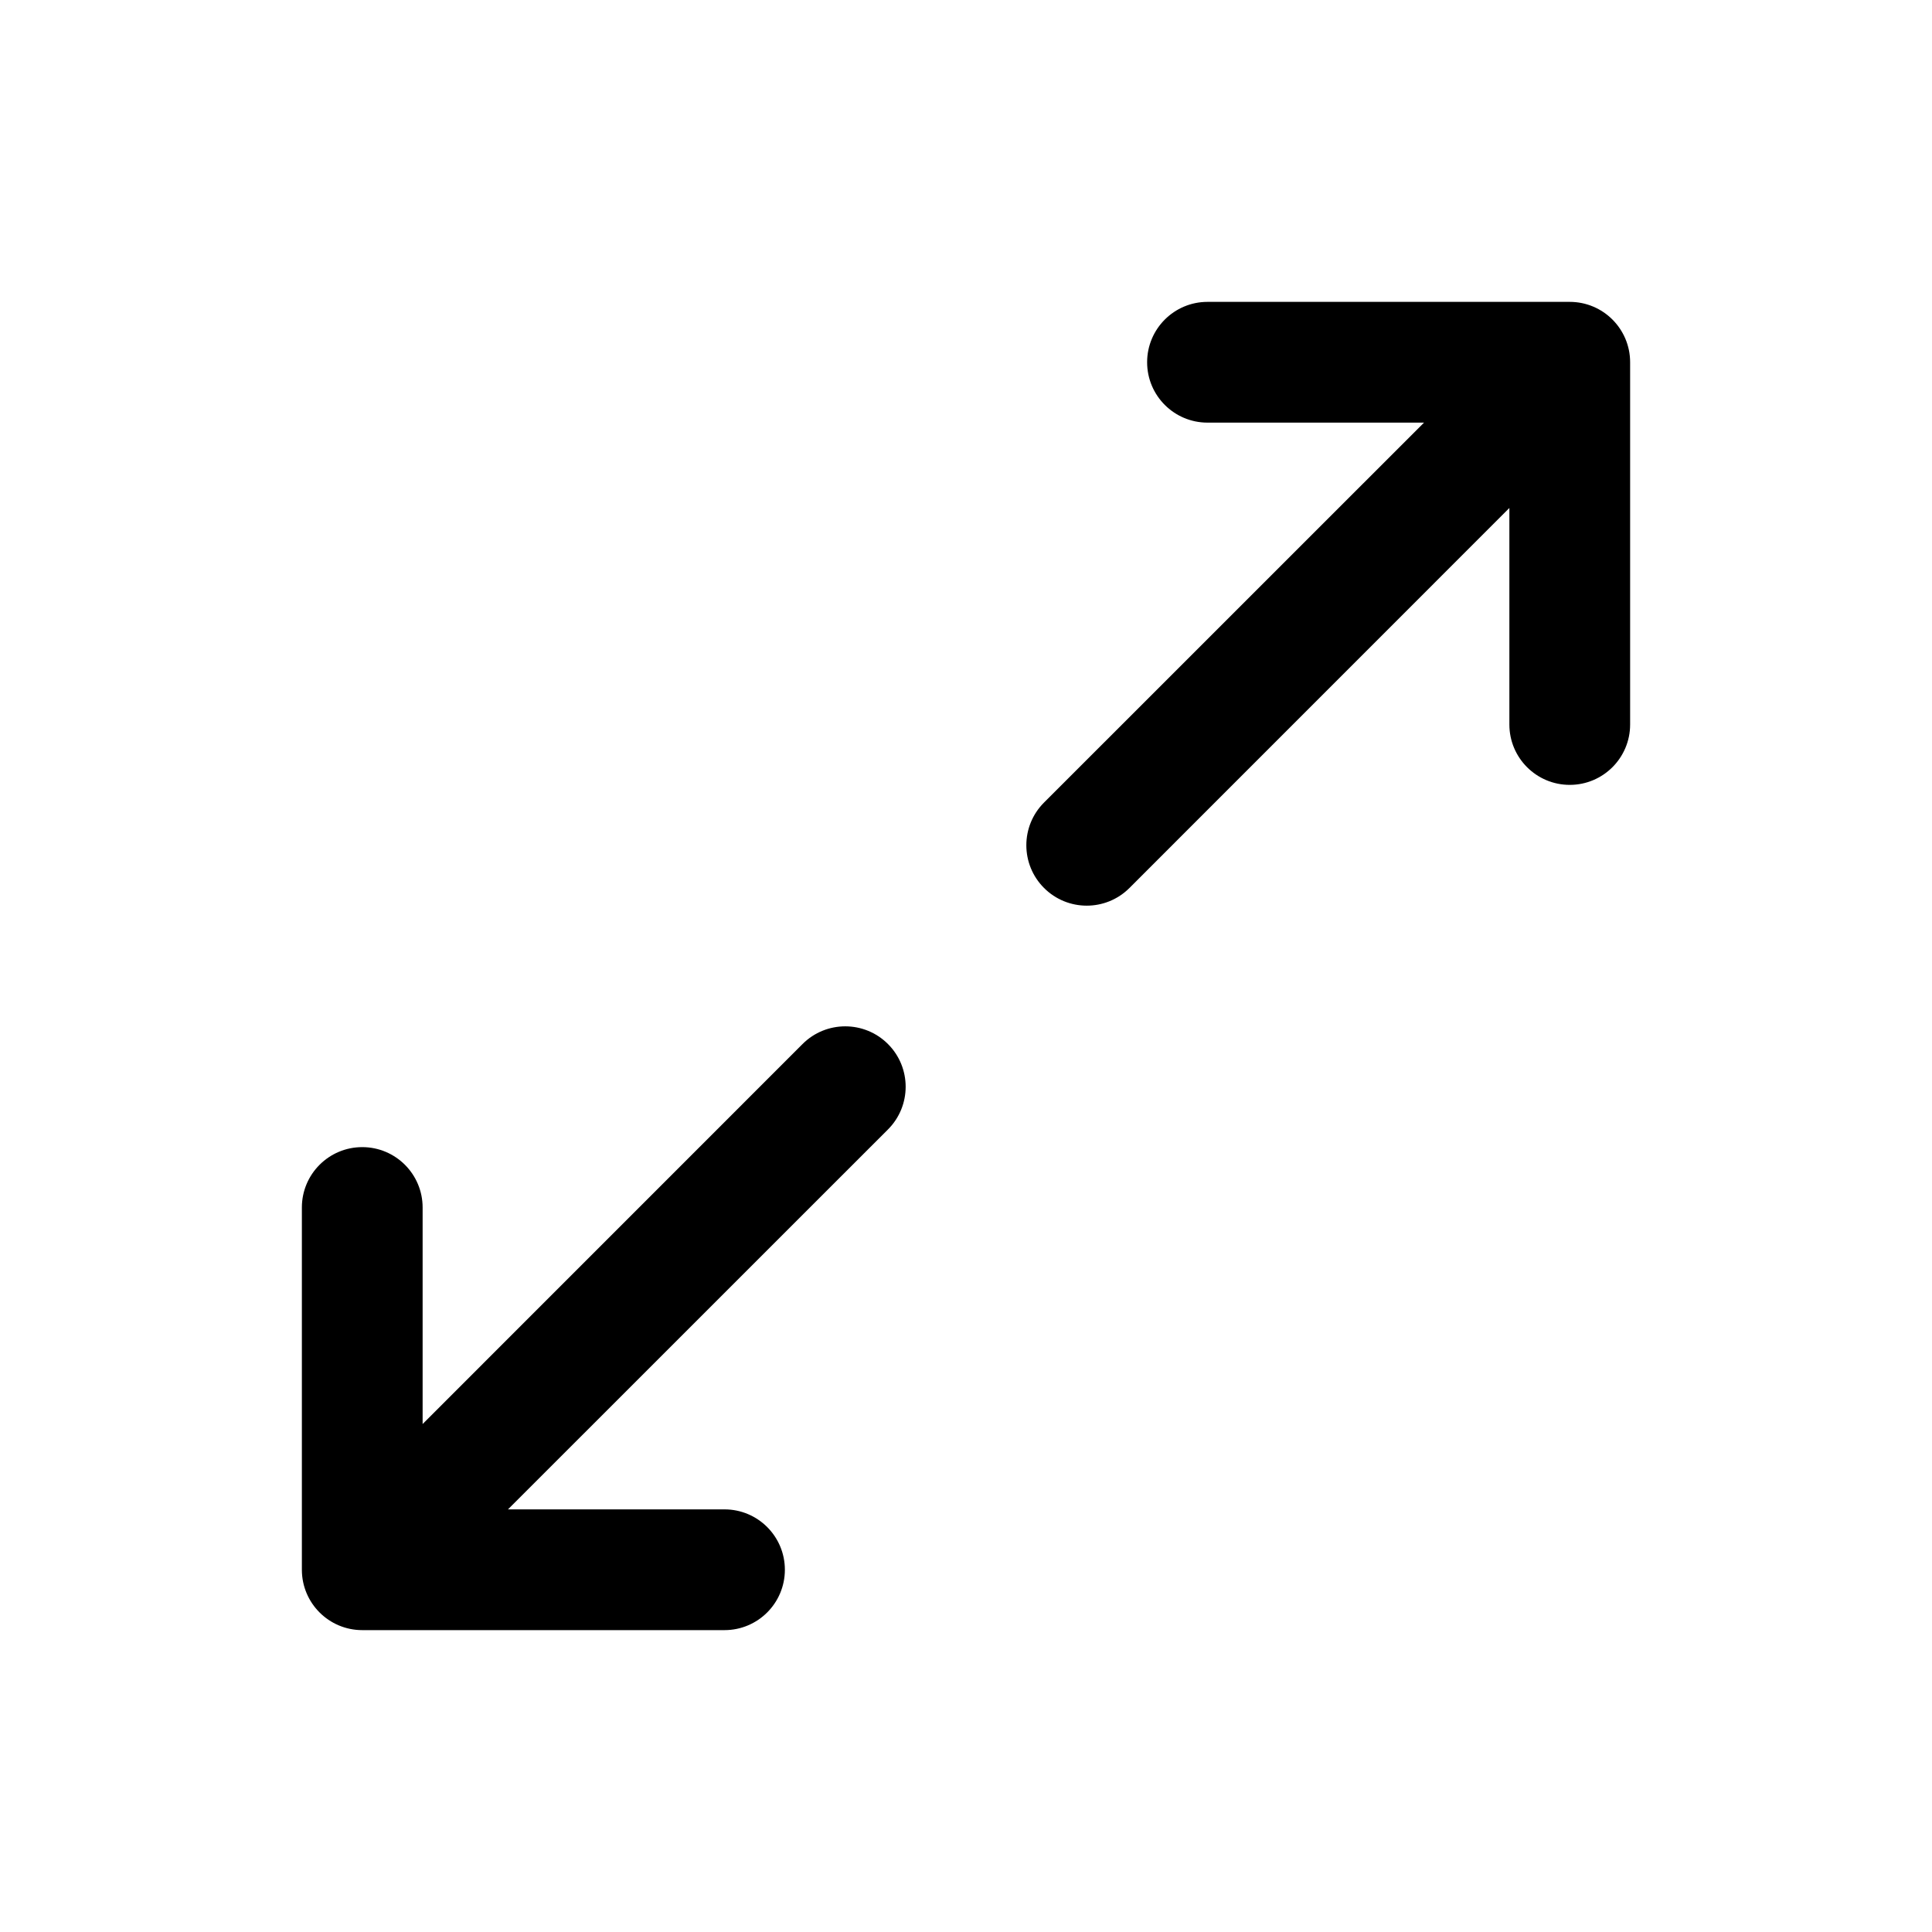
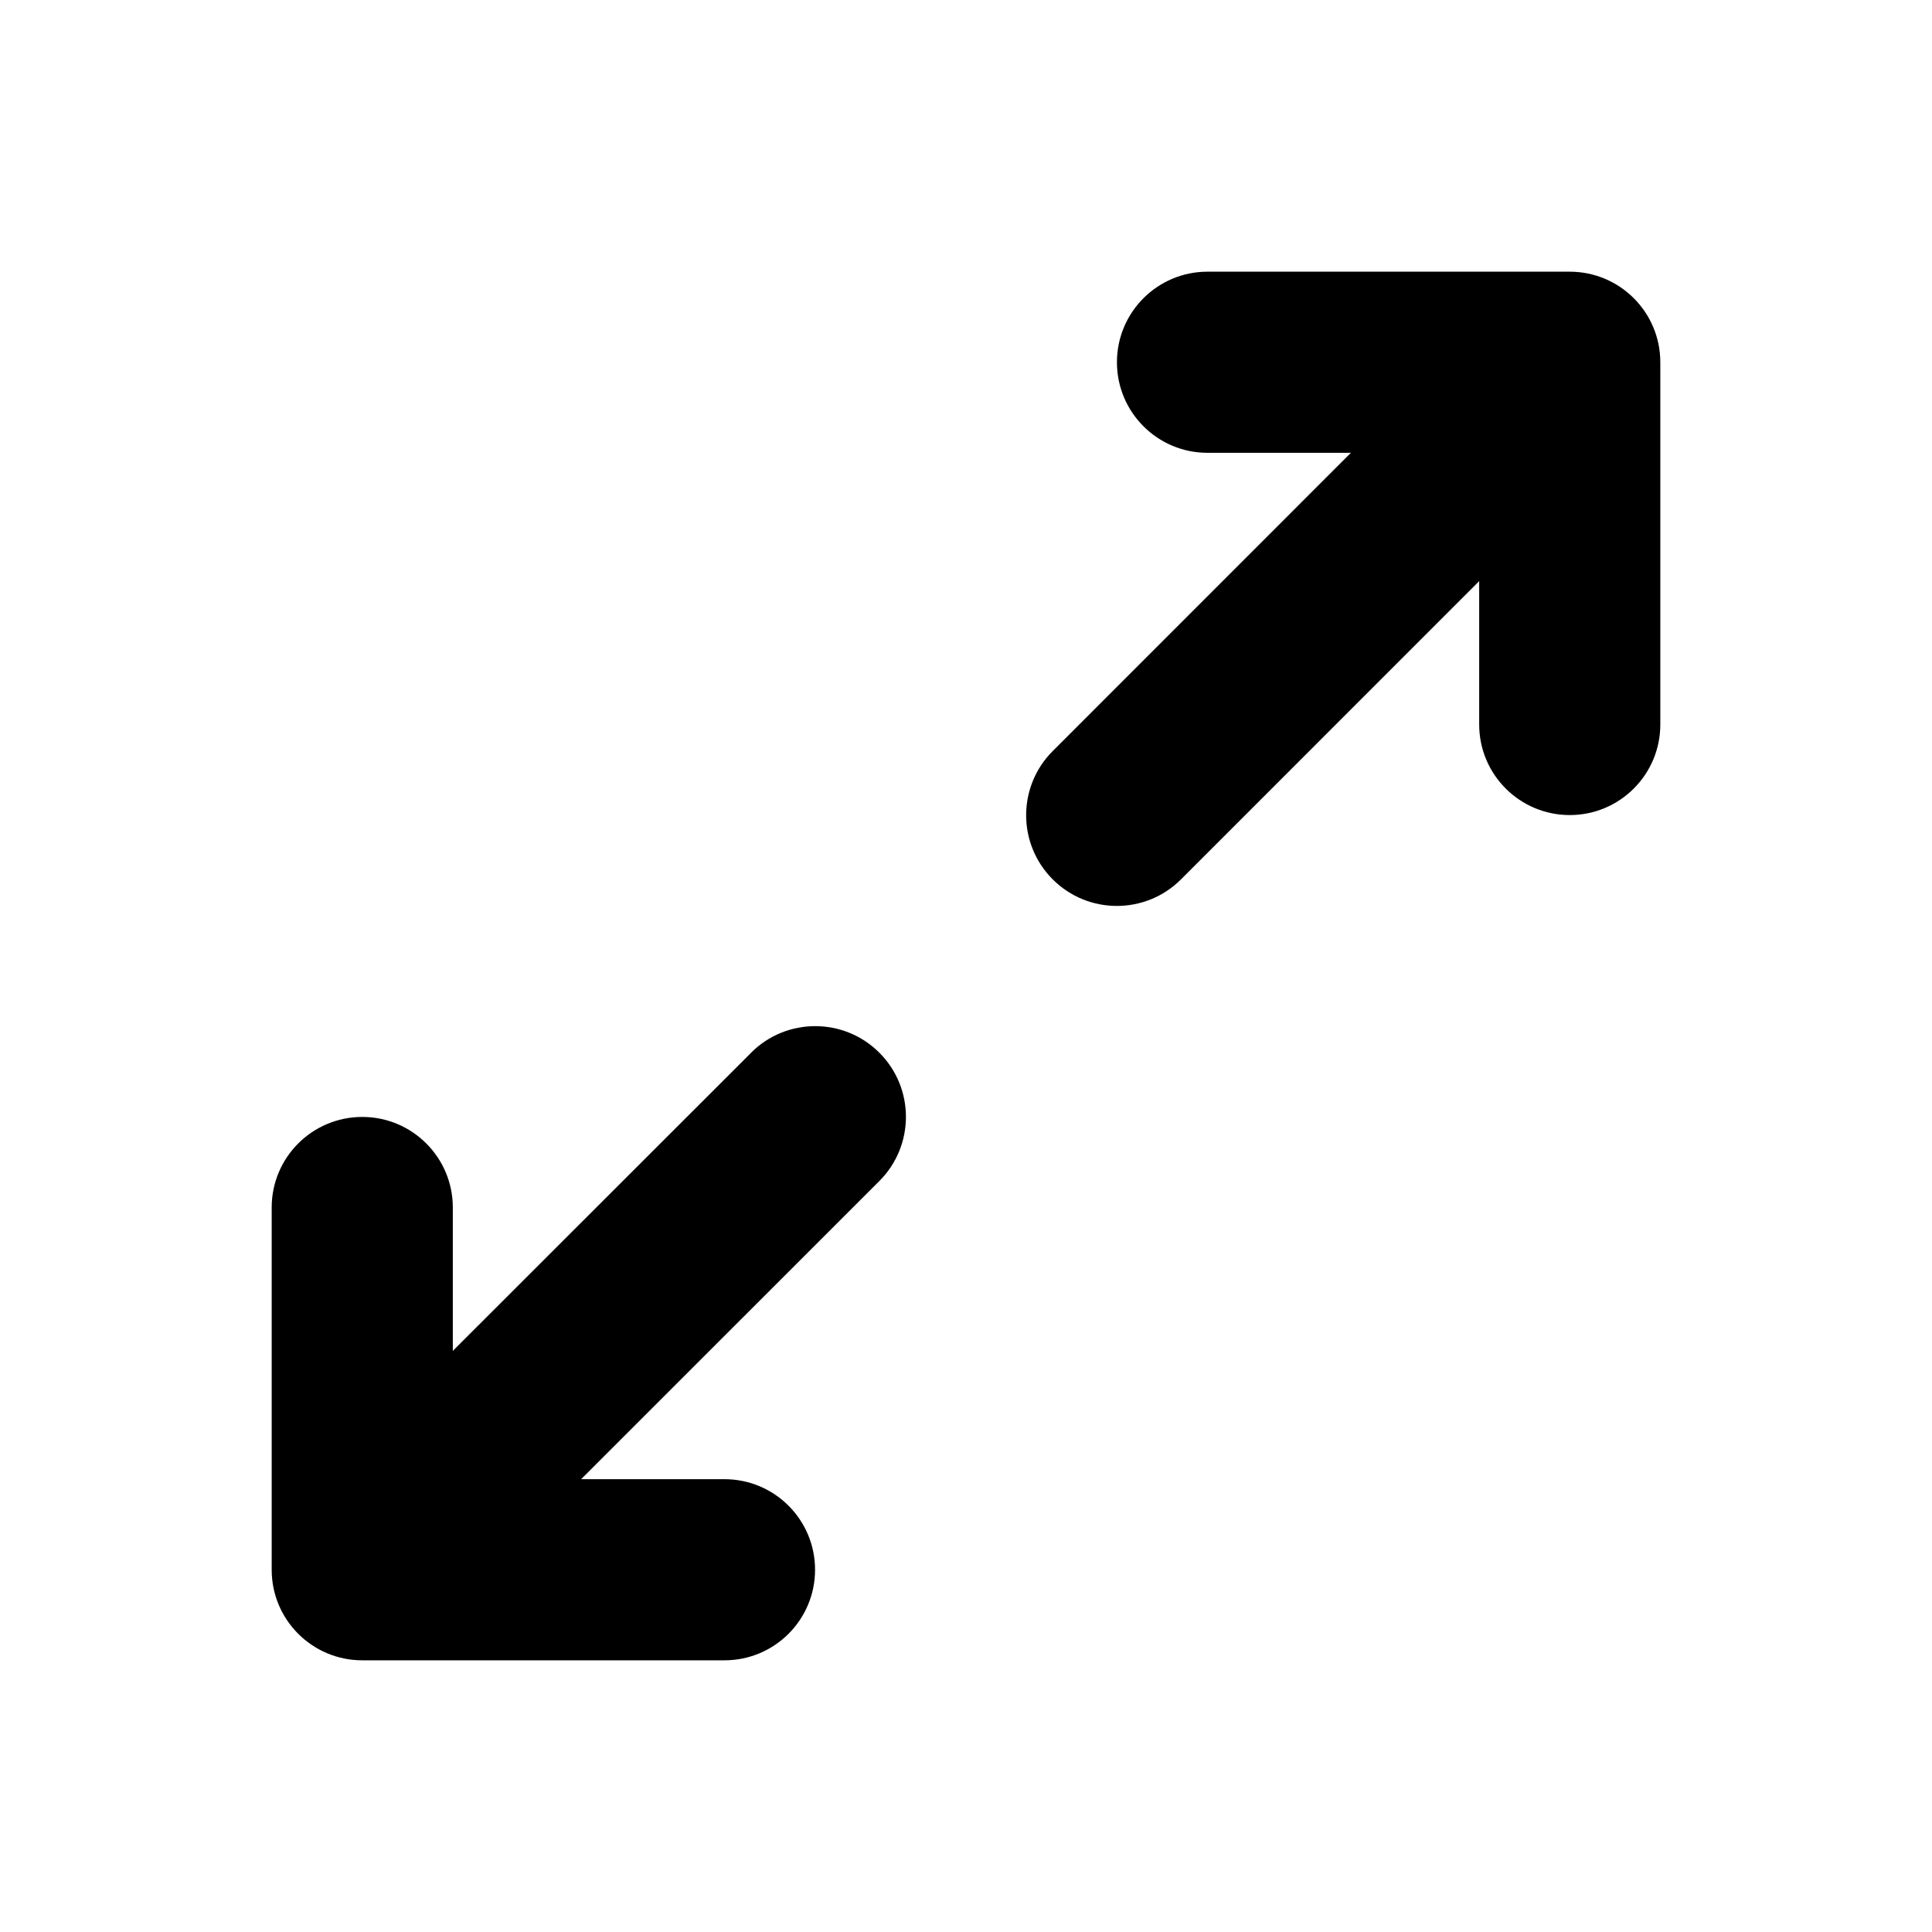
<svg xmlns="http://www.w3.org/2000/svg" viewBox="0 0 256 256" fill="currentColor">
-   <path d="M216,48V96a8,8,0,0,1-16,0V67.31l-50.34,50.35a8,8,0,0,1-11.32-11.32L188.69,56H160a8,8,0,0,1,0-16h48A8,8,0,0,1,216,48ZM106.34,138.34,56,188.69V160a8,8,0,0,0-16,0v48a8,8,0,0,0,8,8H96a8,8,0,0,0,0-16H67.31l50.35-50.34a8,8,0,0,0-11.32-11.32Z" />
+   <path d="M220,48V96a12,12,0,0,1-24,0V77l-39.51,39.52a12,12,0,0,1-17-17L179,60H160a12,12,0,0,1,0-24h48A12,12,0,0,1,220,48ZM99.51,139.51,60,179V160a12,12,0,0,0-24,0v48a12,12,0,0,0,12,12H96a12,12,0,0,0,0-24H77l39.52-39.51a12,12,0,0,0-17-17Z" />
</svg>
